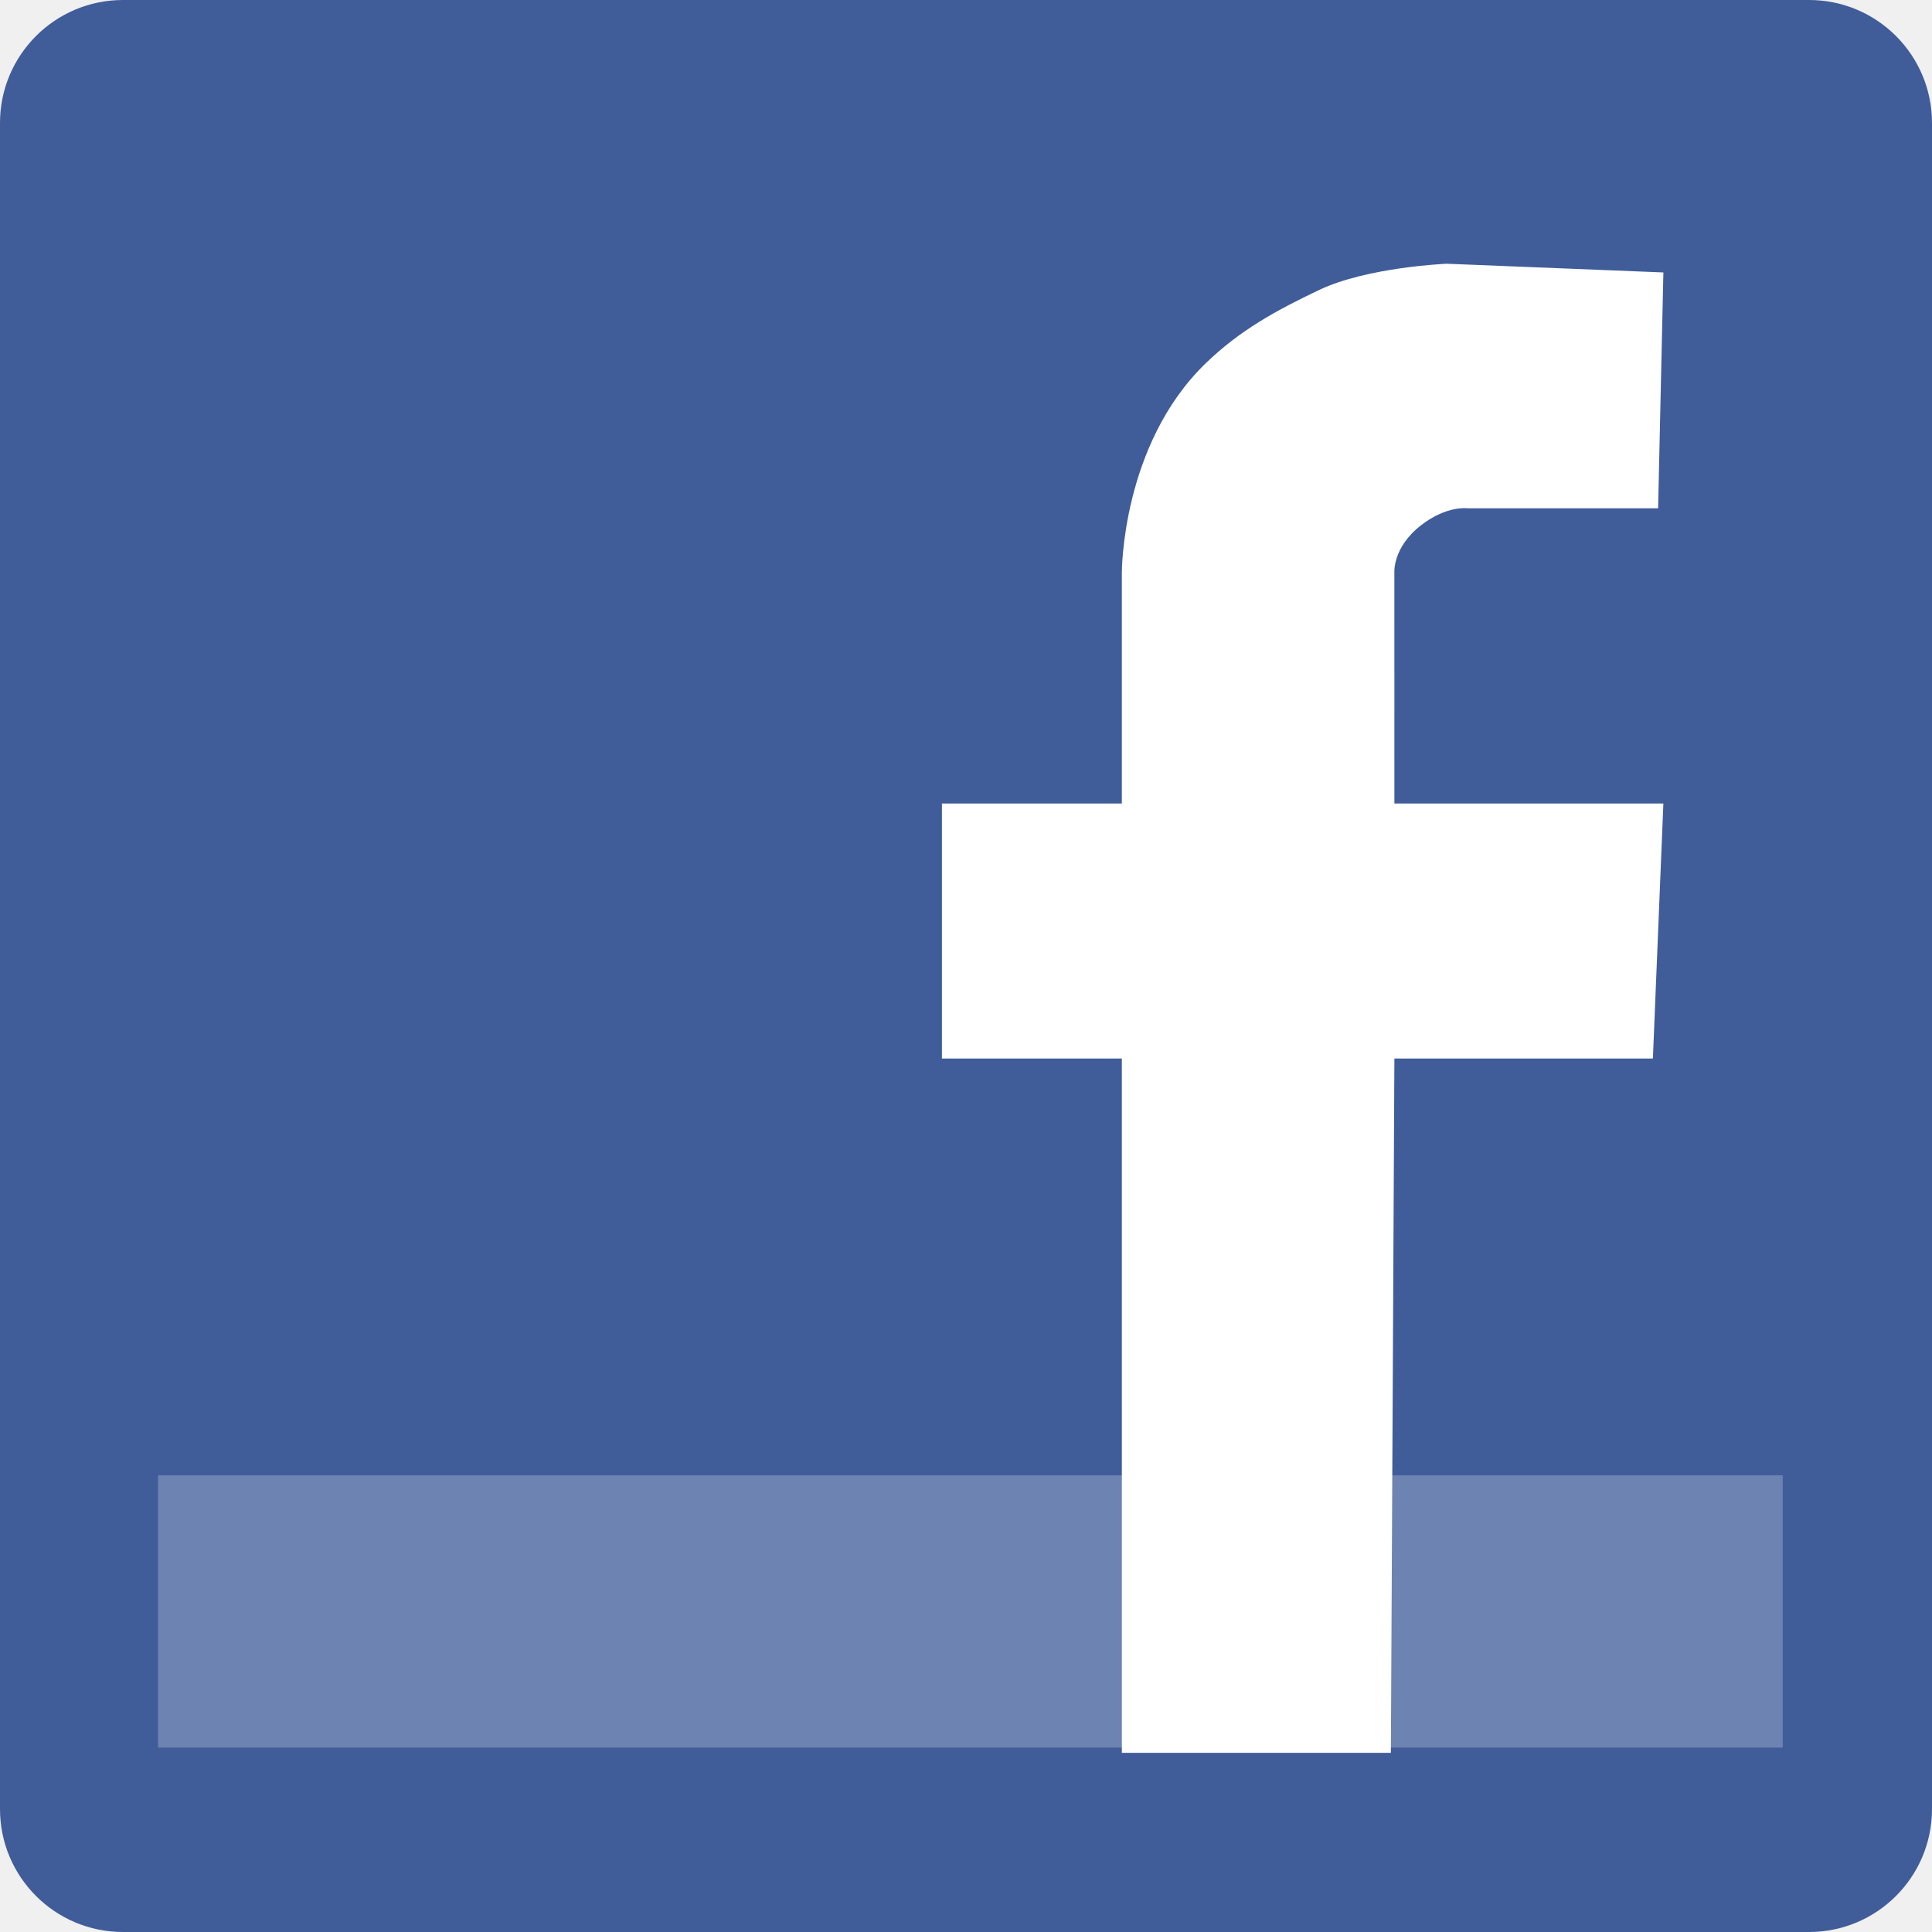
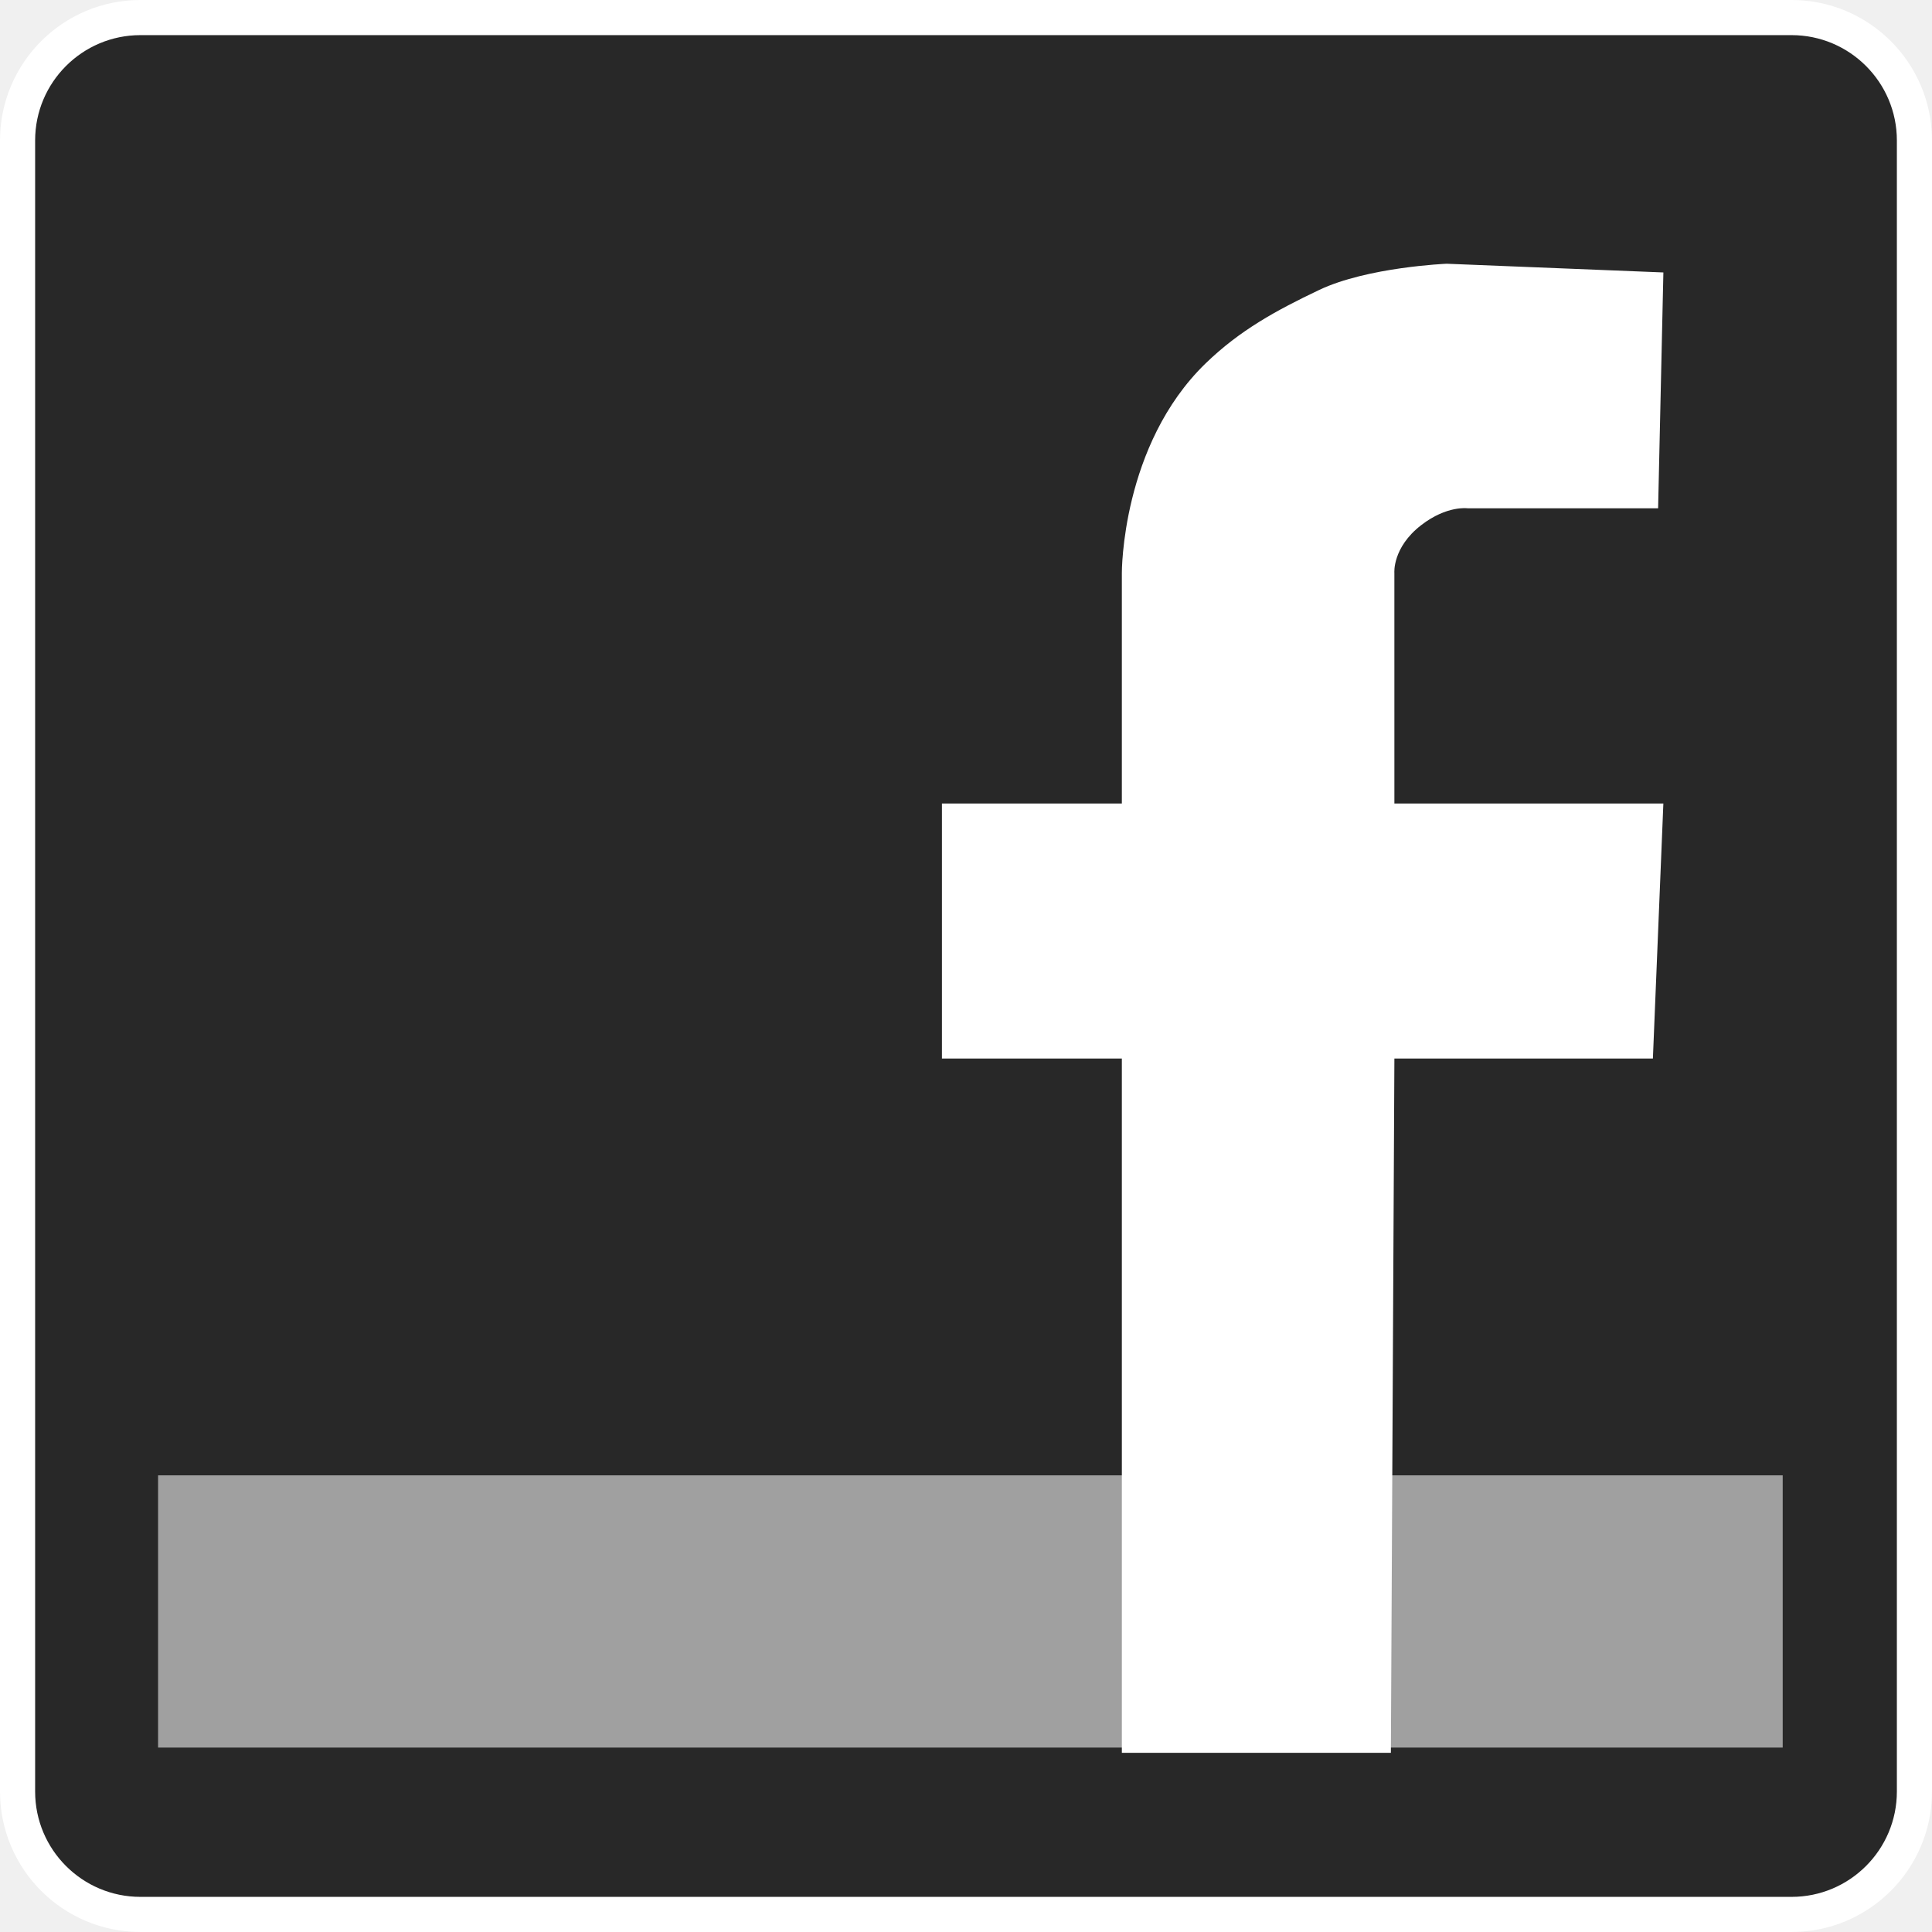
<svg xmlns="http://www.w3.org/2000/svg" enable-background="new 0 0 55.125 55" height="55px" id="Layer_1" version="1.1" viewBox="0 0 55 55" width="55px" x="0px" xml:space="preserve" y="0px">
-   <rect width="55" height="55" ry="3.5" x="0" y="0" style="fill:#405D9A;fill-opacity:1;fill-rule:nonzero;stroke:none" />
-   <rect width="46.25" height="7.75" ry="0" x="4.5" y="42" style="fill:#6D83B2;fill-opacity:1;fill-rule:nonzero;stroke:none" />
+   <rect width="54" height="54" ry="3.5" x="0.5" y="0.5" style="fill:#282828;fill-opacity:1;fill-rule:nonzero;stroke:#FFFFFF;stroke-width:1.0;stroke-opacity:1" />
+   <rect width="46.25" height="7.75" ry="0" x="4.5" y="42" style="fill:#A0A0A0;fill-opacity:1;fill-rule:nonzero;stroke:none" />
  <path d="m 31.937,49.899 -9.4e-5,-19.765 -5.122,3.22e-4 0,-7.26 5.122,0 0,-6.565 c 0,0 -0.017,-3.641 2.387,-5.967 C 35.296,9.401 36.333,8.835 37.555,8.254 38.929,7.601 41.186,7.508 41.186,7.508 l 6.167,0.248 -0.15,6.714 -5.42,0 c 0,0 -0.592,-0.087 -1.325,0.48 -0.825,0.638 -0.763,1.36 -0.763,1.36 l 4.07e-4,6.564 7.657,3.15e-4 -0.298,7.26 -7.359,0 -0.1,19.765 z" style="fill:#FFFFFF;fill-opacity:1;stroke:none" />
</svg>
